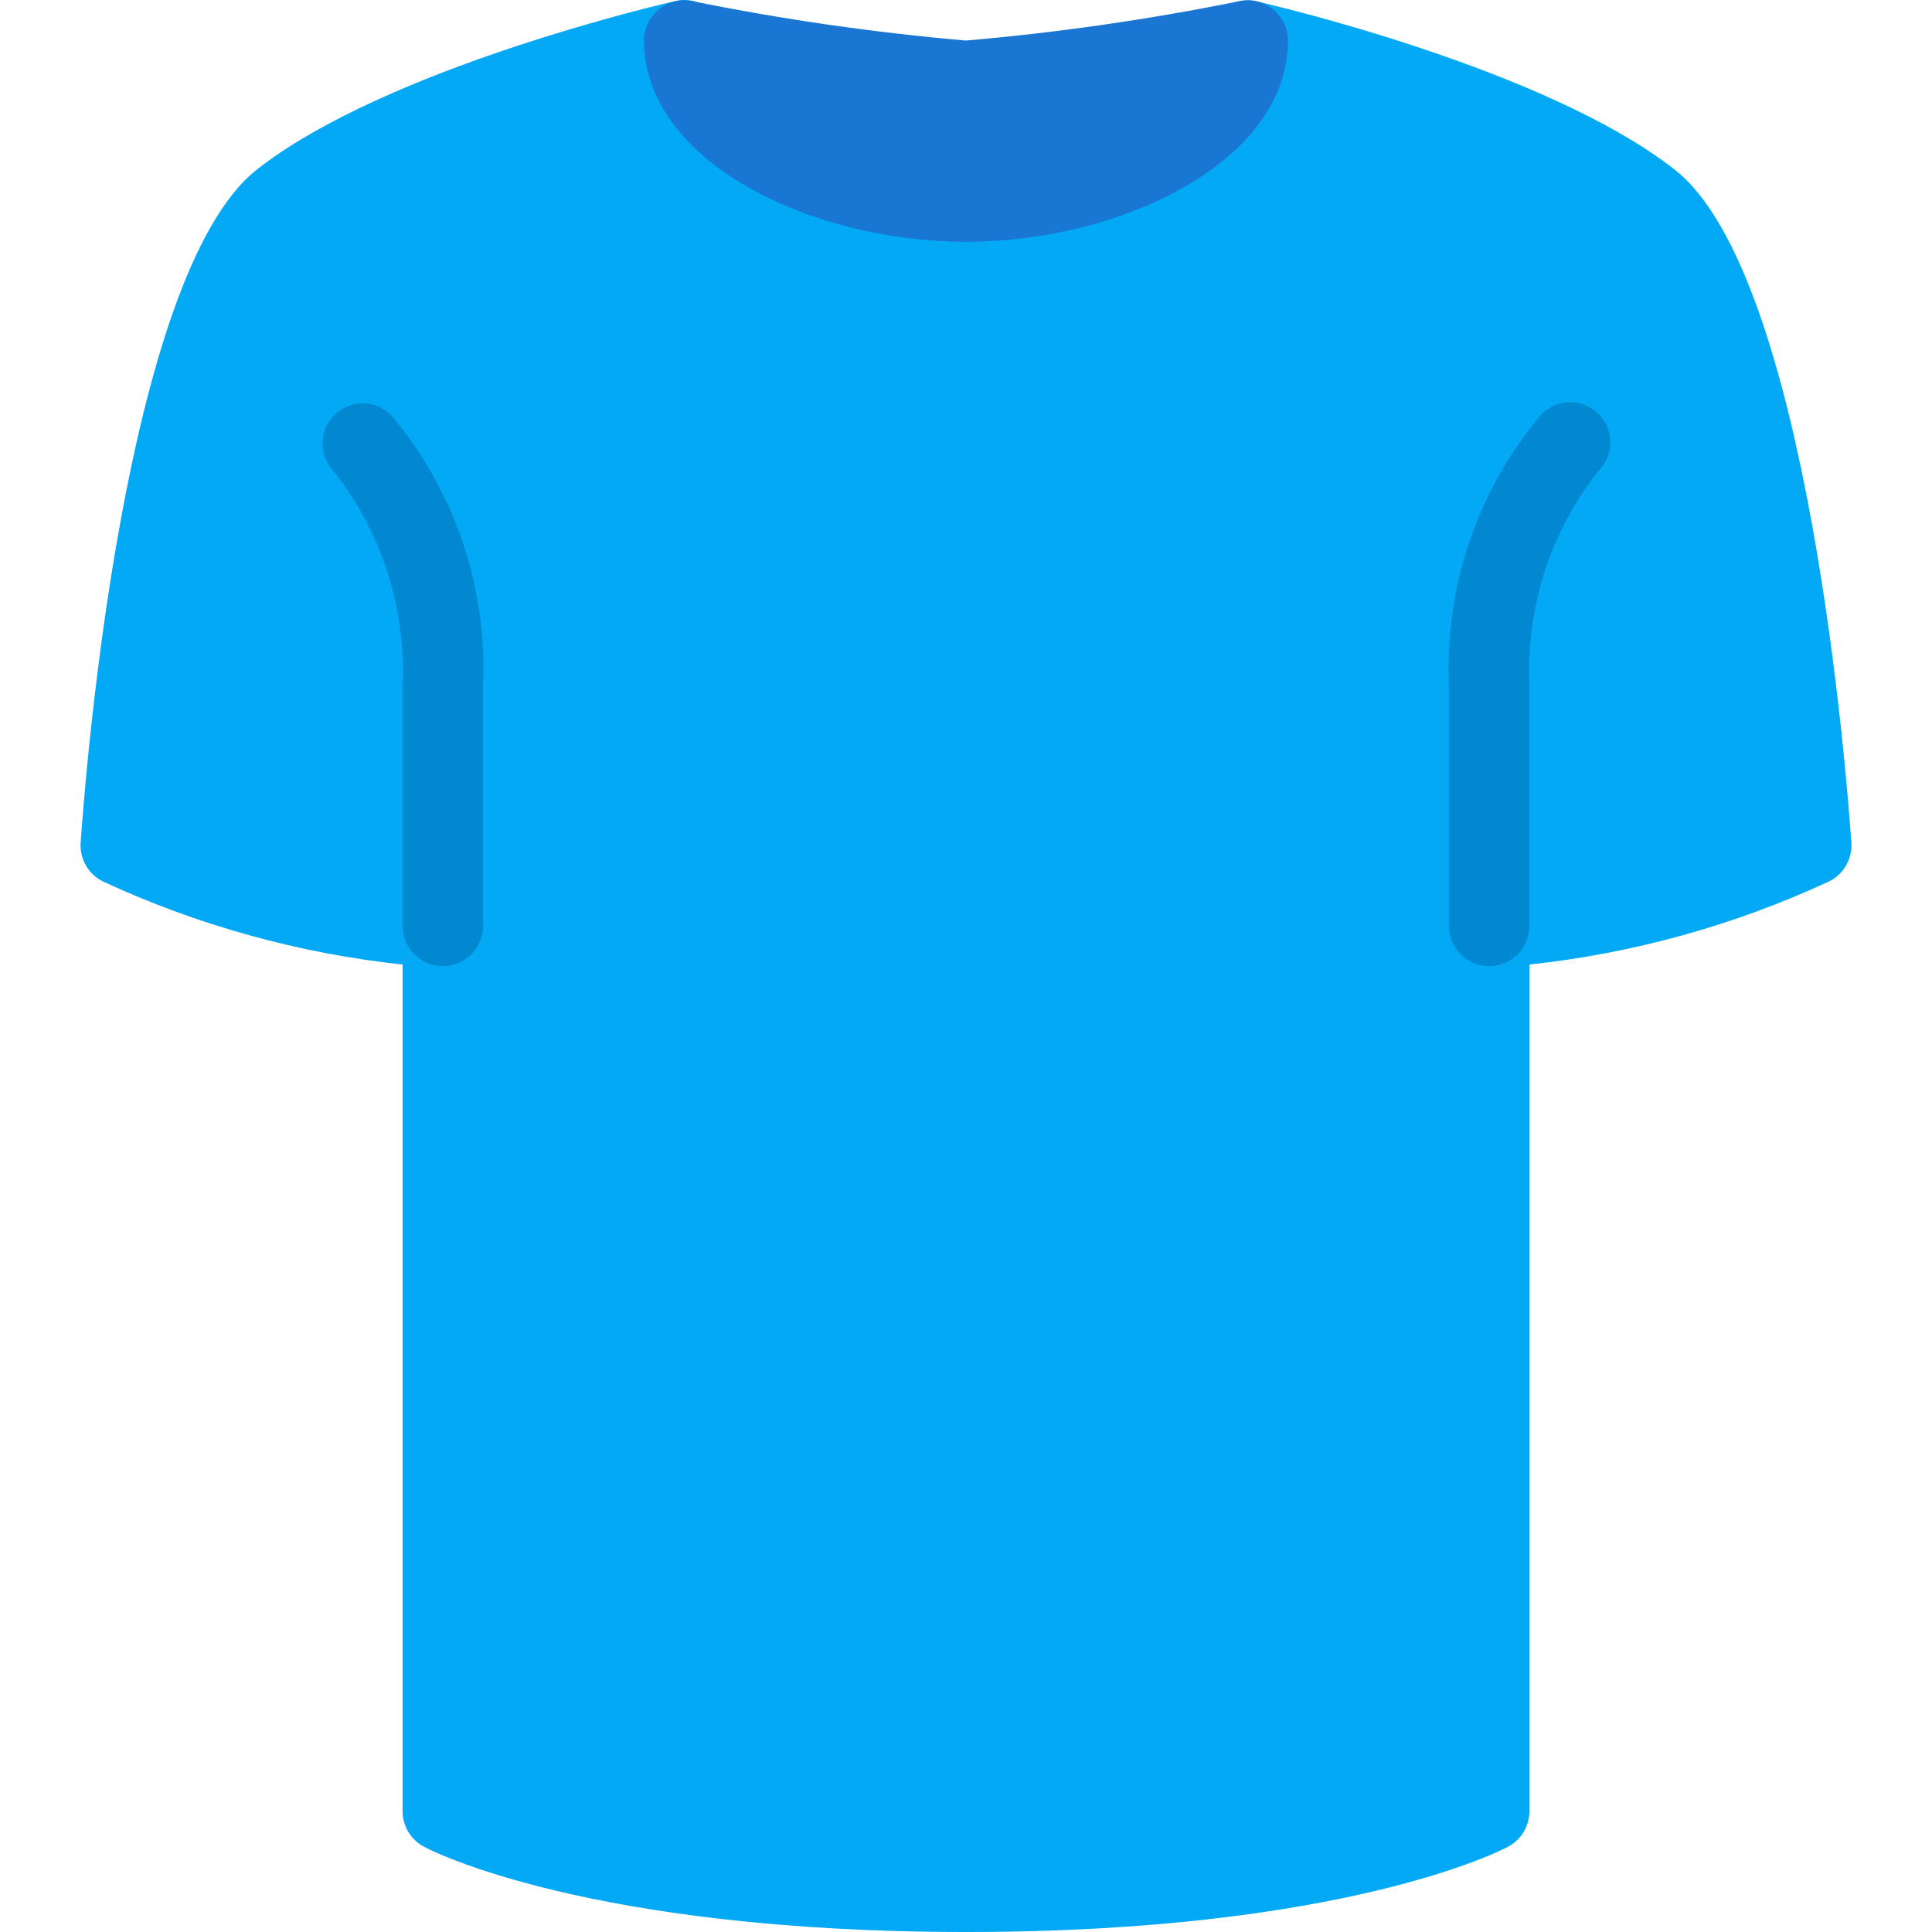
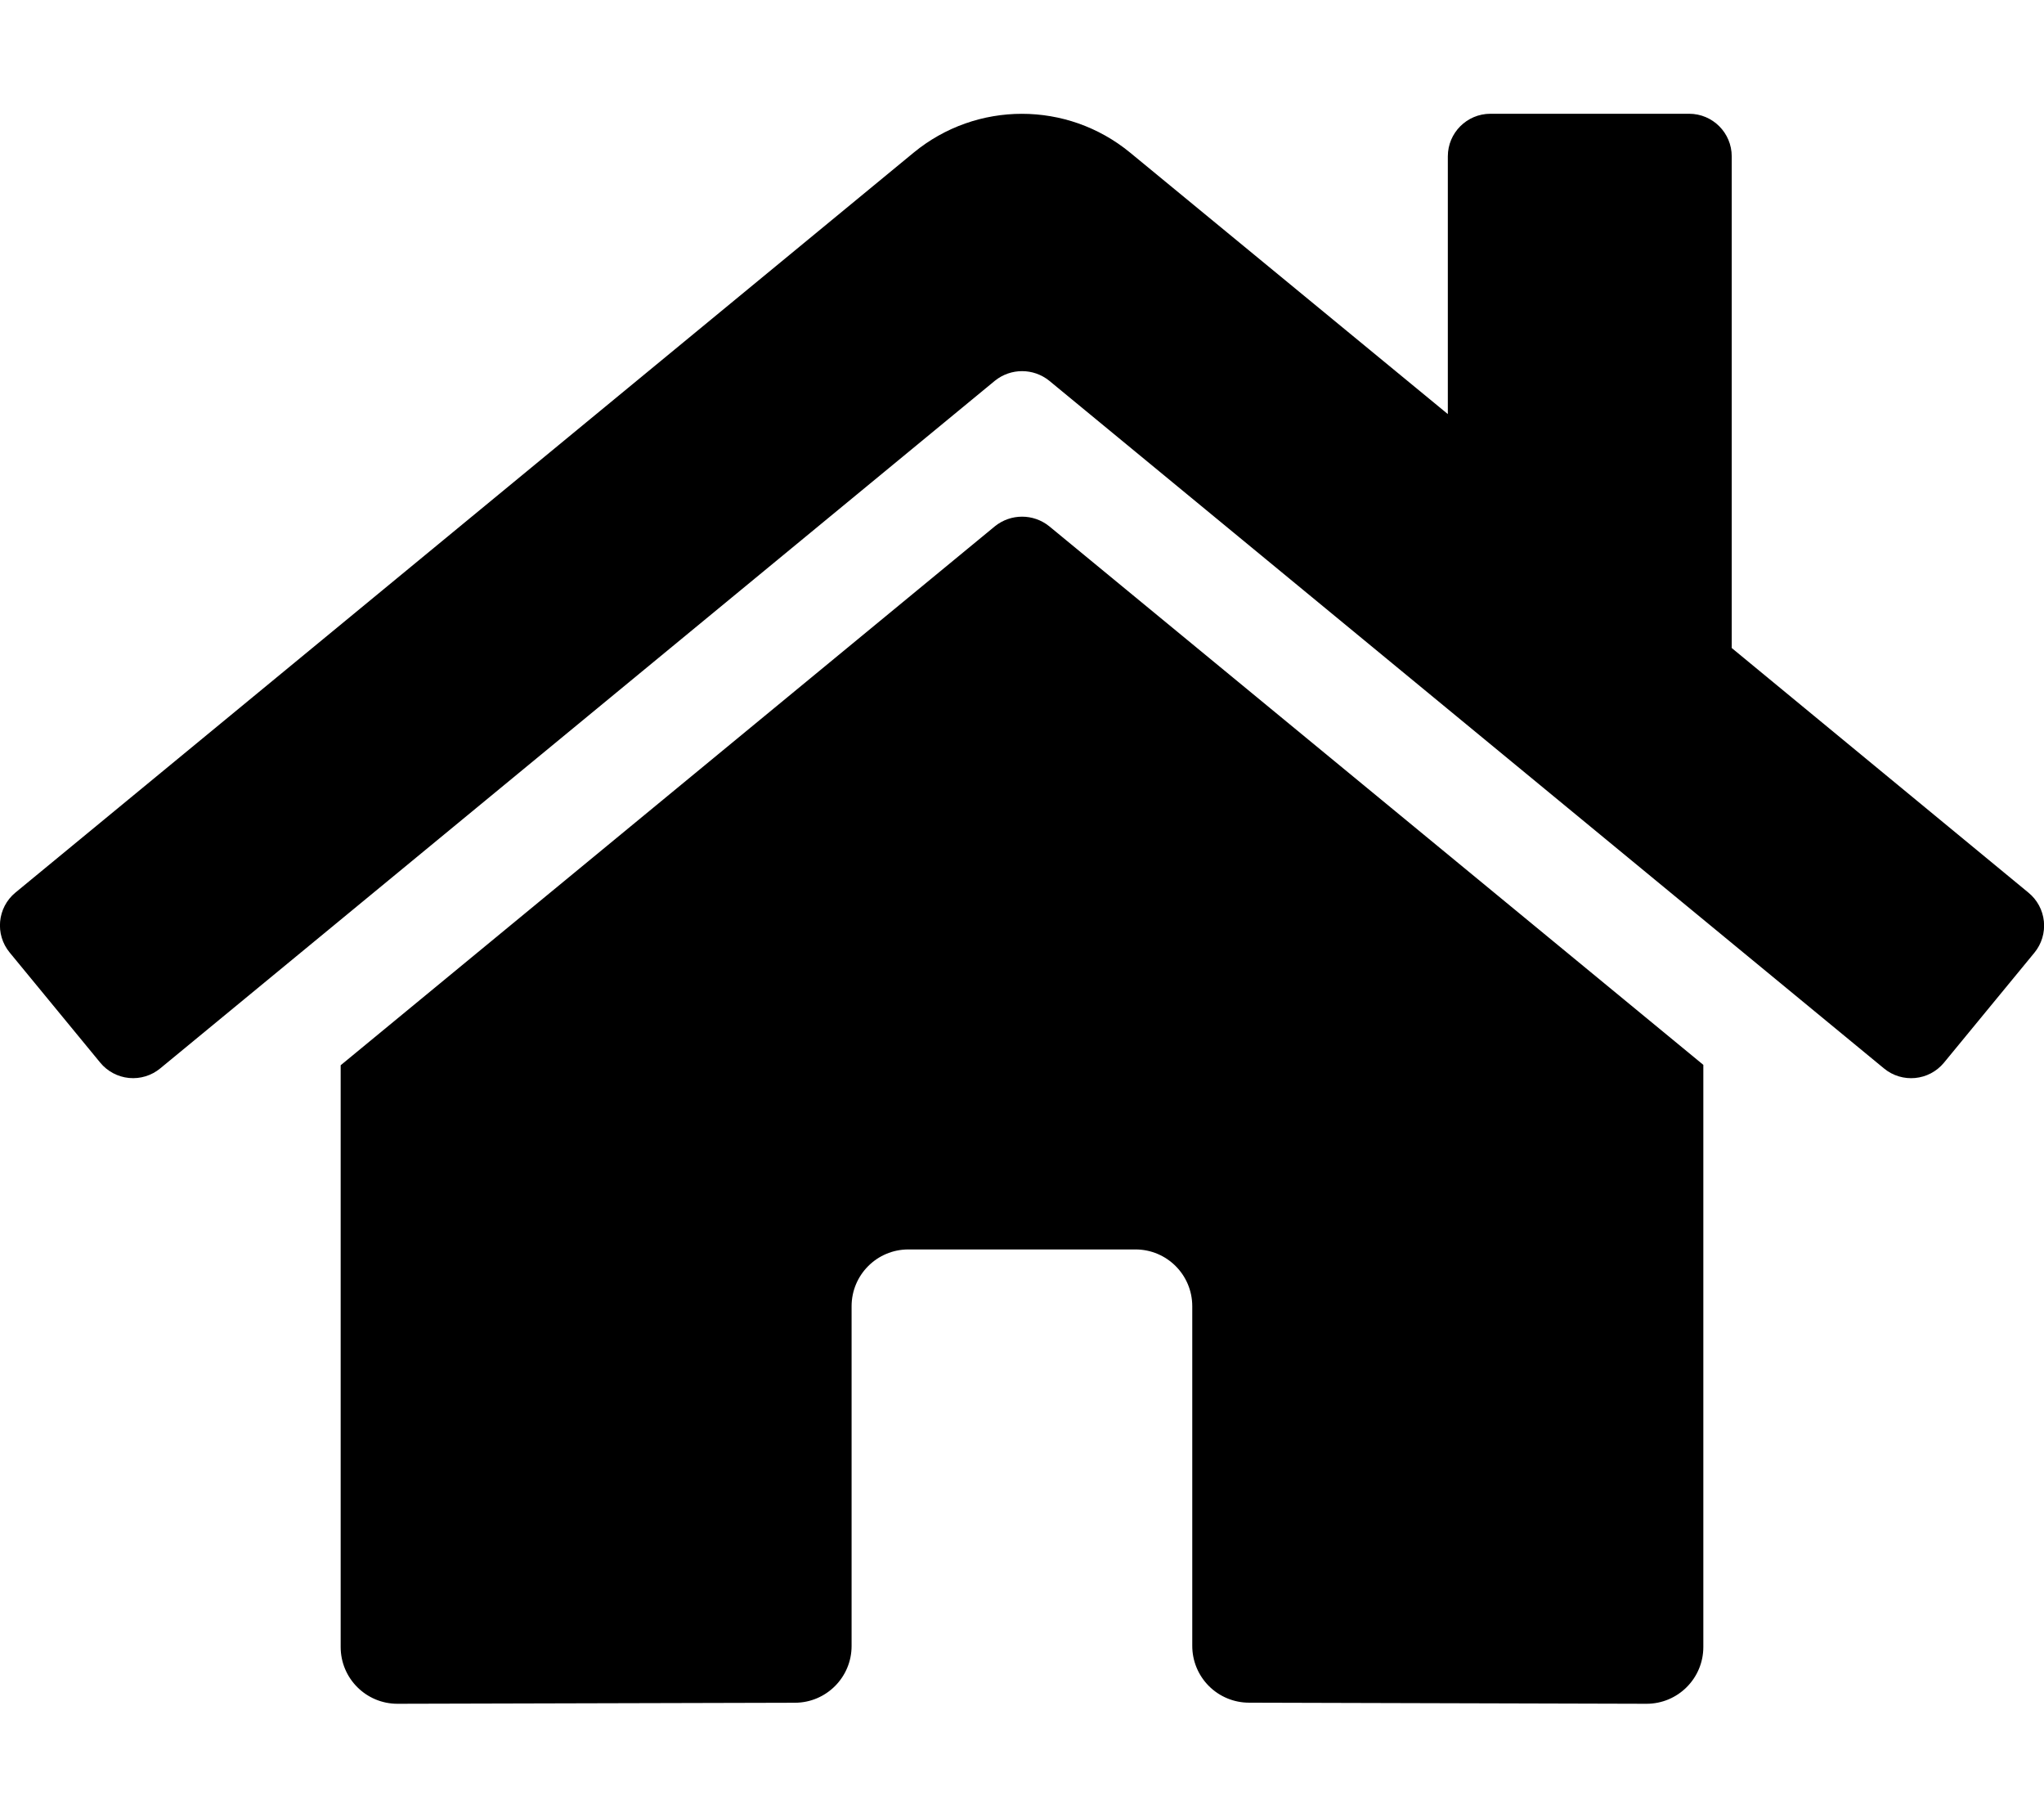
- <svg xmlns="http://www.w3.org/2000/svg" version="1.1" id="Capa_1" x="0px" y="0px" viewBox="0 0 512.081 512.081" style="enable-background:new 0 0 512.081 512.081;" xml:space="preserve">
-   <path style="fill:#03A9F4;" d="M443.966,45.03C409.641,18.044,336.19,1.062,333.075,0.358c-5.744-1.308-11.461,2.288-12.768,8.032  c-0.176,0.773-0.265,1.564-0.266,2.357c0,14.4-29.547,32-64,32s-64-17.6-64-32c0.002-3.246-1.474-6.316-4.011-8.341  c-2.508-2.085-5.848-2.875-9.024-2.133c-3.115,0.704-76.544,17.707-110.933,44.672C32.553,72.977,22.441,208.06,21.374,223.356  c-0.292,4.347,2.09,8.435,6.016,10.325c25.062,11.606,51.856,19.028,79.317,21.973v224.427c0.007,3.944,2.189,7.562,5.675,9.408  c1.728,0.939,43.605,22.592,143.659,22.592s141.931-21.653,143.659-22.592c3.485-1.846,5.668-5.464,5.675-9.408V255.654  c27.454-2.947,54.24-10.37,79.296-21.973c3.934-1.884,6.325-5.973,6.037-10.325C489.641,208.06,479.529,72.977,443.966,45.03z" />
-   <g>
-     <path style="fill:#0288D1;" d="M117.374,256.081c-5.891,0-10.667-4.776-10.667-10.667v-64c0.872-20.389-5.591-40.416-18.219-56.448   c-4.092-4.237-3.975-10.99,0.262-15.083c4.134-3.992,10.687-3.992,14.82,0c16.815,19.944,25.545,45.466,24.469,71.531v64   C128.041,251.305,123.265,256.081,117.374,256.081z" />
-     <path style="fill:#0288D1;" d="M394.707,256.081c-5.891,0-10.667-4.776-10.667-10.667v-64   c-1.087-26.069,7.636-51.599,24.448-71.552c4.093-4.237,10.845-4.355,15.083-0.262c4.237,4.093,4.354,10.845,0.262,15.083   c-0.086,0.089-0.173,0.176-0.262,0.262c-12.625,16.041-19.081,36.076-18.197,56.469v64   C405.374,251.305,400.598,256.081,394.707,256.081z" />
-   </g>
-   <path style="fill:#1976D2;" d="M337.491,2.534c-2.437-2.044-5.668-2.875-8.789-2.261C304.7,5.14,280.44,8.637,256.041,10.748  c-24.4-2.11-48.659-5.607-72.661-10.475c-3.121-0.611-6.351,0.22-8.789,2.261c-2.454,2.022-3.877,5.034-3.883,8.213  c0,32,44.117,53.333,85.333,53.333s85.333-21.333,85.333-53.333C341.369,7.568,339.945,4.556,337.491,2.534z" />
-   <g>
- </g>
-   <g>
- </g>
-   <g>
- </g>
-   <g>
- </g>
-   <g>
- </g>
-   <g>
- </g>
-   <g>
- </g>
-   <g>
- </g>
-   <g>
- </g>
-   <g>
- </g>
-   <g>
- </g>
-   <g>
- </g>
-   <g>
- </g>
-   <g>
- </g>
-   <g>
- </g>
+ <svg xmlns="http://www.w3.org/2000/svg" aria-hidden="true" focusable="false" data-prefix="fas" data-icon="home" class="svg-inline--fa fa-home fa-w-18" role="img" viewBox="0 0 576 512">
+   <path fill="currentColor" d="M280.37 148.26L96 300.11V464a16 16 0 0 0 16 16l112.06-.29a16 16 0 0 0 15.92-16V368a16 16 0 0 1 16-16h64a16 16 0 0 1 16 16v95.64a16 16 0 0 0 16 16.05L464 480a16 16 0 0 0 16-16V300L295.67 148.26a12.19 12.19 0 0 0-15.3 0zM571.6 251.47L488 182.56V44.05a12 12 0 0 0-12-12h-56a12 12 0 0 0-12 12v72.61L318.47 43a48 48 0 0 0-61 0L4.34 251.47a12 12 0 0 0-1.6 16.9l25.5 31A12 12 0 0 0 45.15 301l235.22-193.74a12.19 12.19 0 0 1 15.3 0L530.9 301a12 12 0 0 0 16.9-1.6l25.5-31a12 12 0 0 0-1.7-16.93z" />
</svg>
